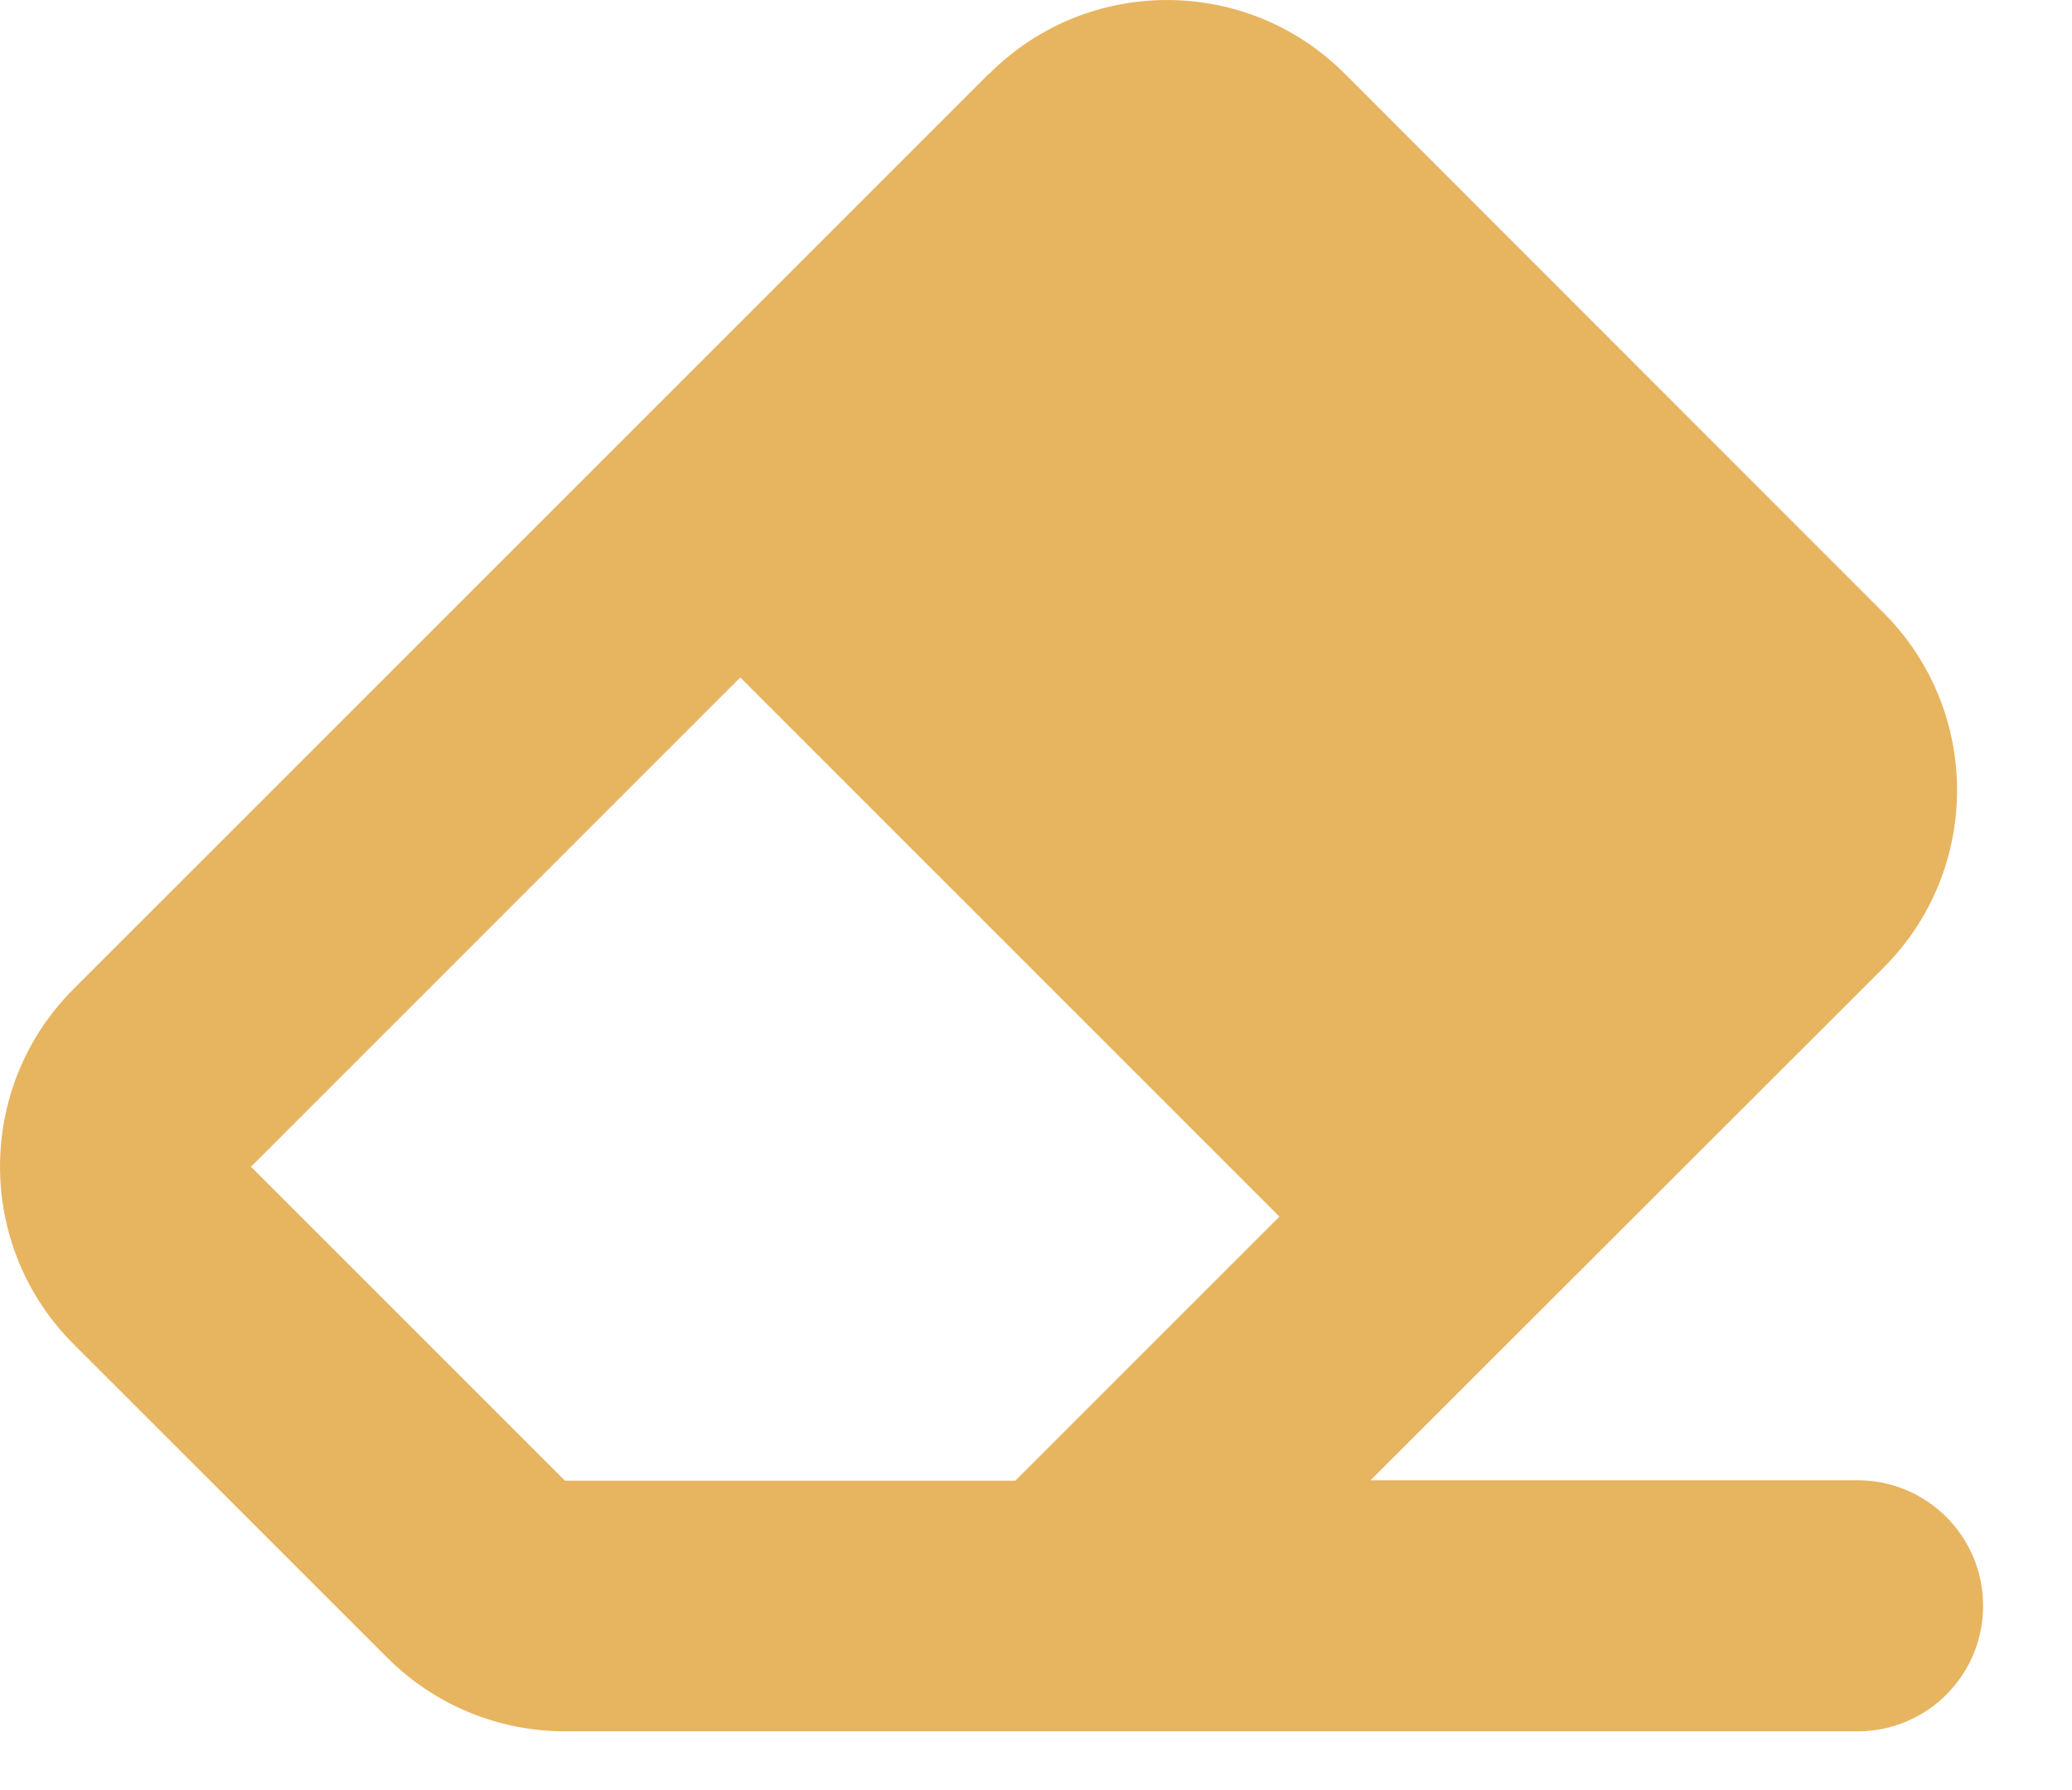
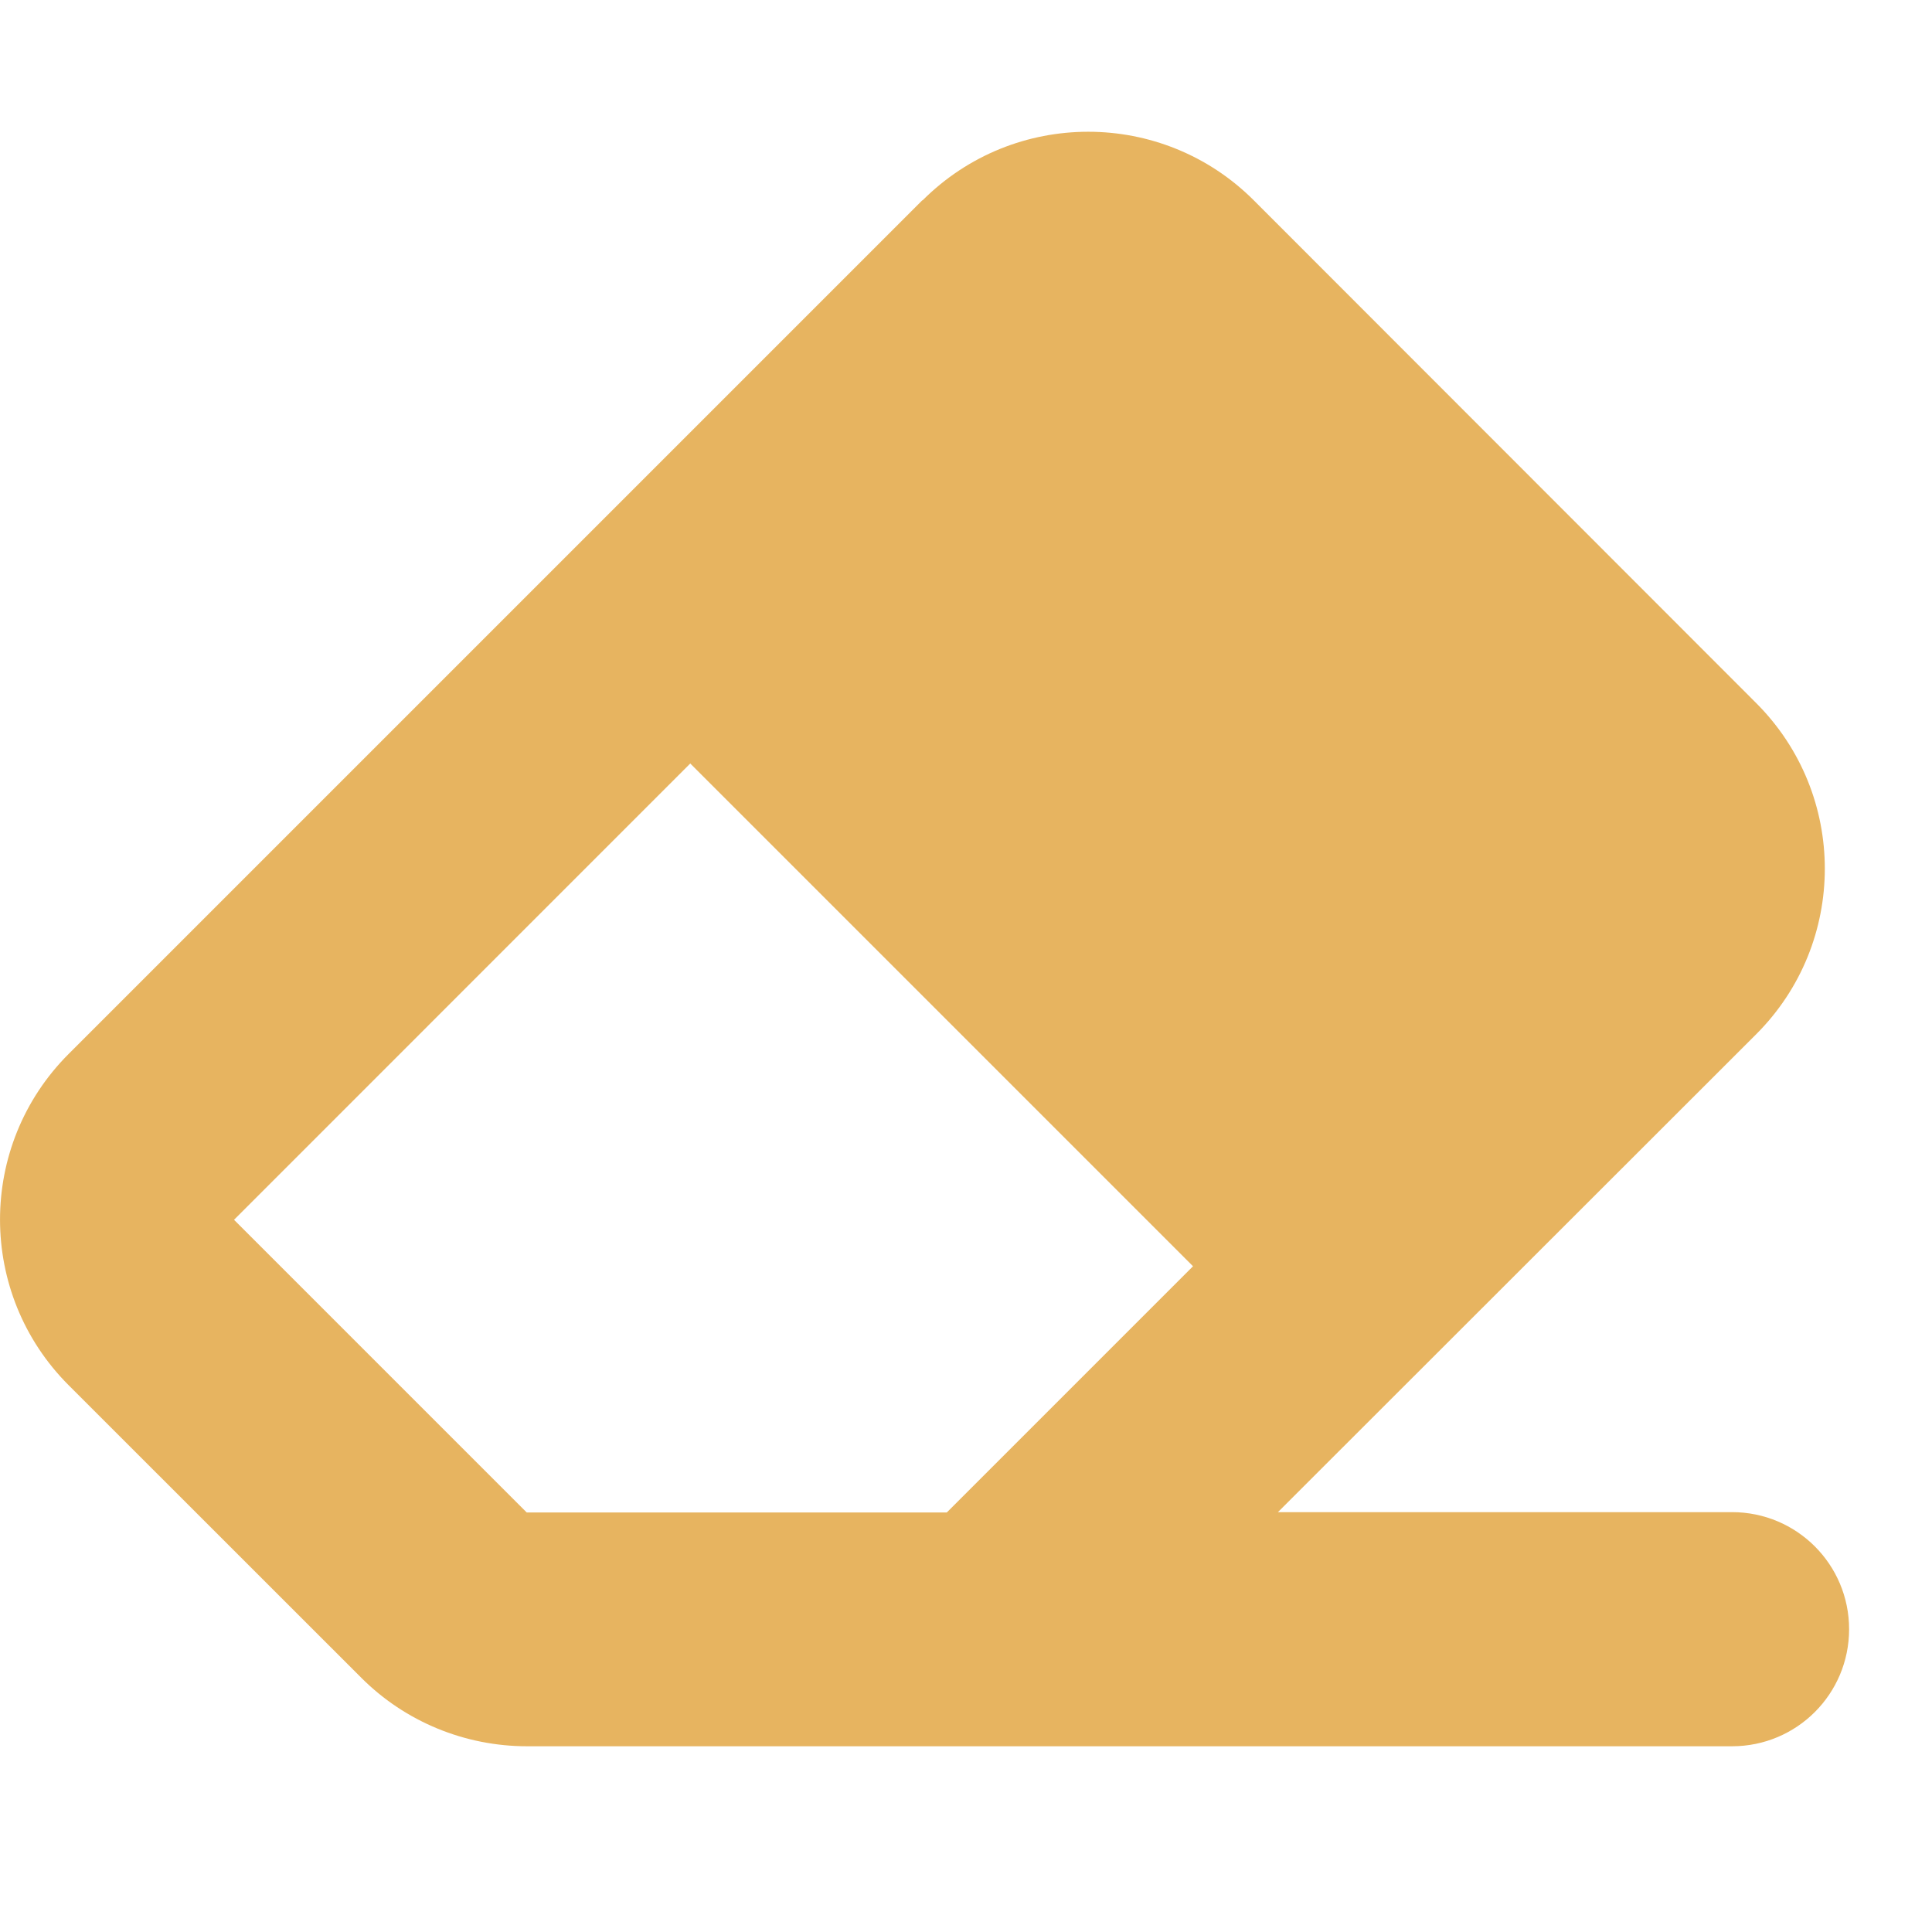
- <svg xmlns="http://www.w3.org/2000/svg" width="22" height="19" viewBox="0 0 22 19" fill="none">
+ <svg xmlns="http://www.w3.org/2000/svg" width="24" height="24" viewBox="0 0 22 19" fill="none">
  <path d="M10.502 0.781L0.781 10.502C-0.26 11.544 -0.26 13.231 0.781 14.273L4.115 17.606C4.615 18.106 5.294 18.385 6.002 18.385H10.39H10.781H19.723C20.46 18.385 21.056 17.79 21.056 17.052C21.056 16.315 20.46 15.719 19.723 15.719H14.552L19.998 10.277C21.04 9.235 21.04 7.548 19.998 6.506L14.277 0.781C13.235 -0.26 11.548 -0.26 10.506 0.781H10.502ZM10.781 15.723H10.39H5.998L2.665 12.39L7.86 7.194L13.585 12.919L10.781 15.723Z" fill="#E7B460" />
</svg>
